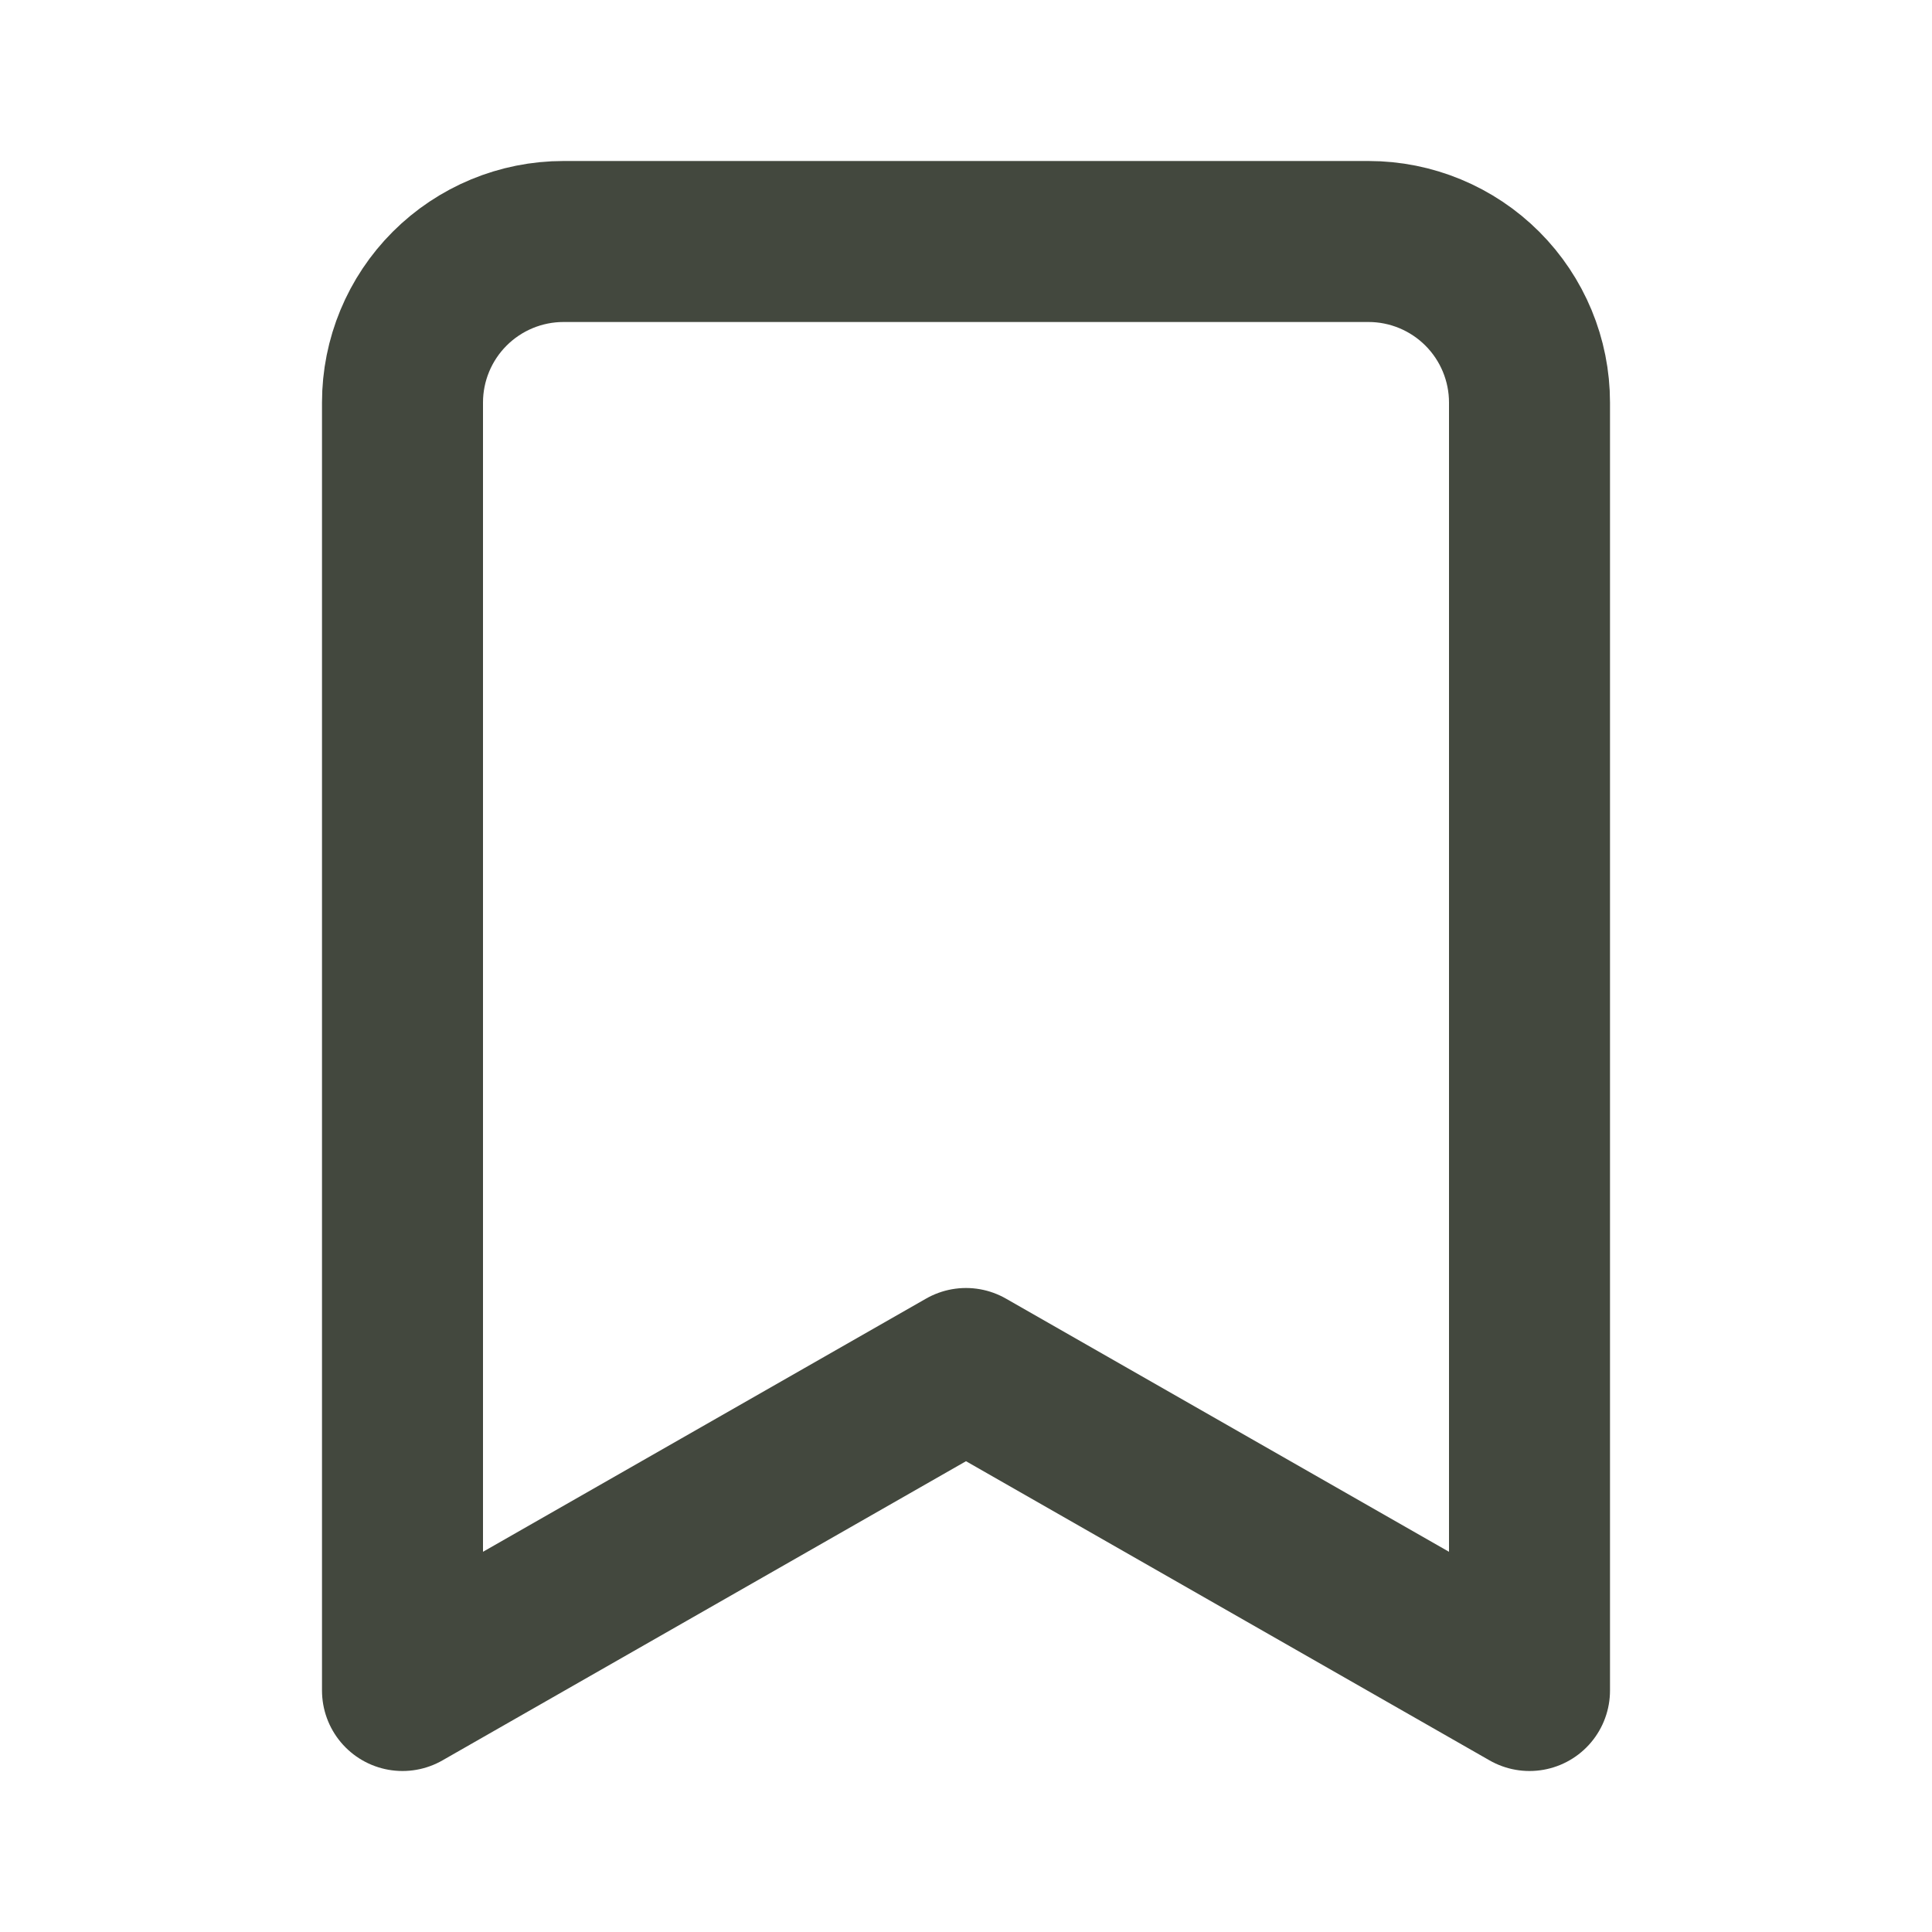
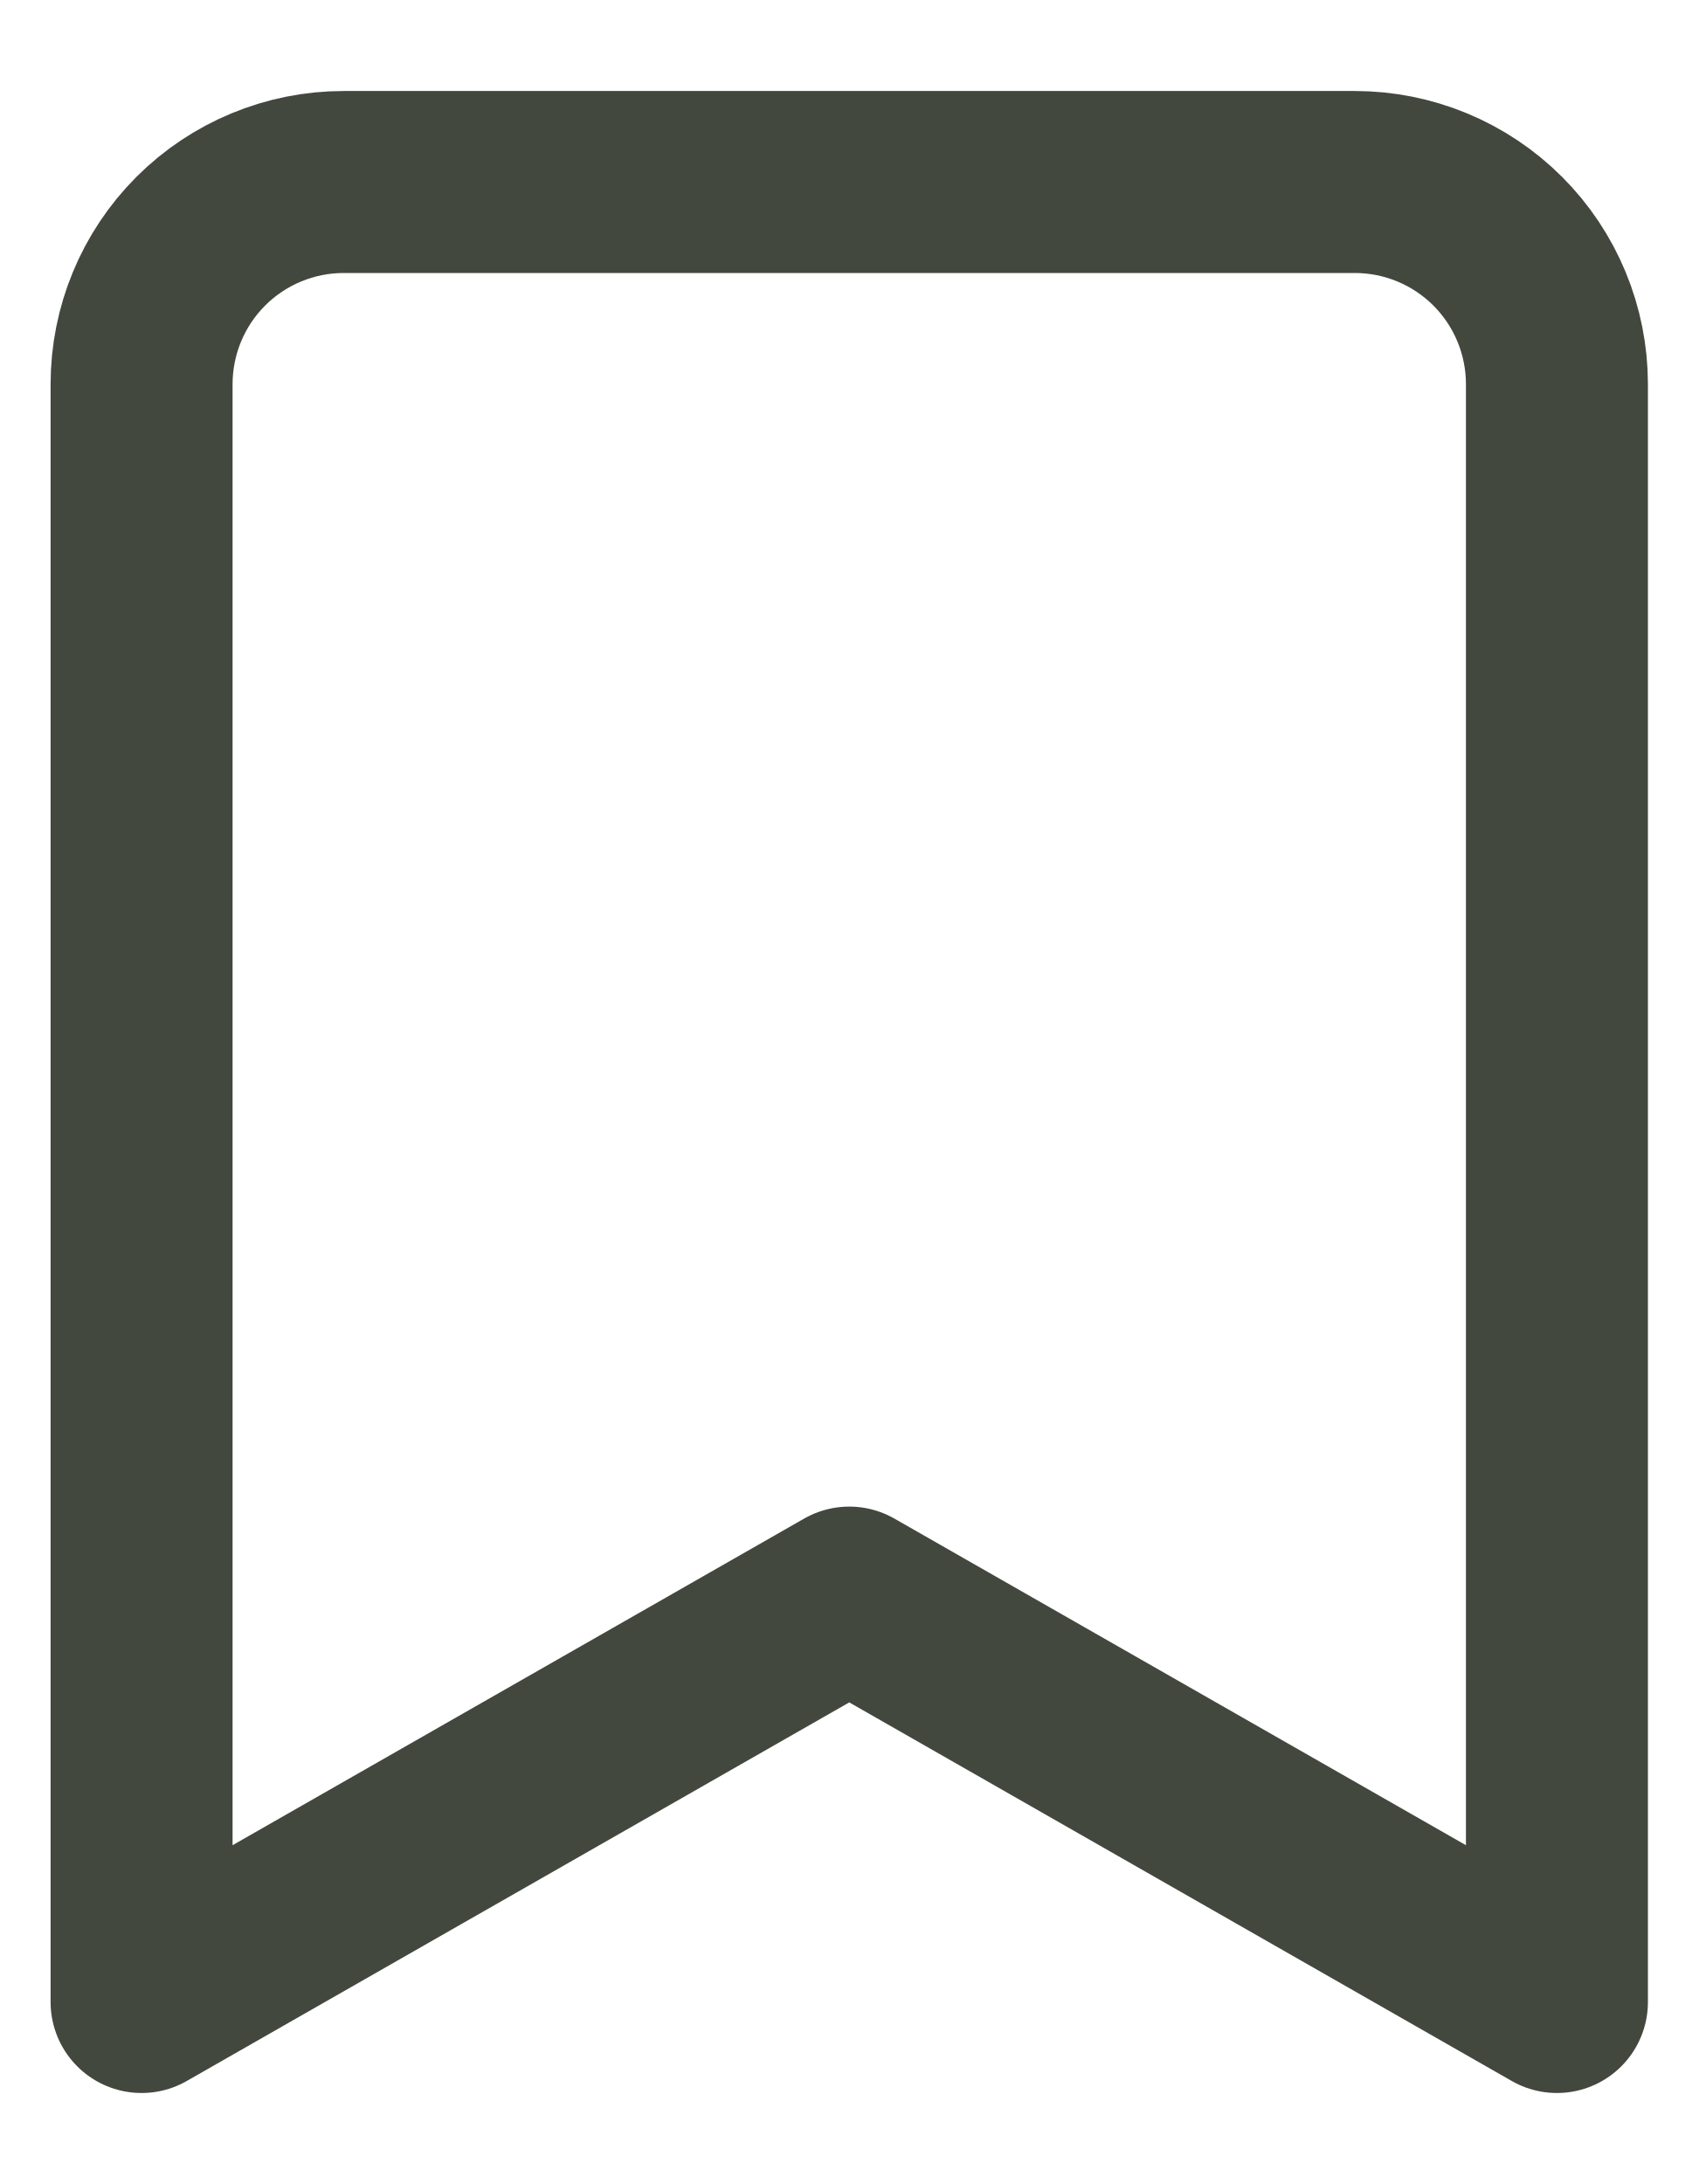
- <svg xmlns="http://www.w3.org/2000/svg" width="24" height="24" viewBox="0 0 24 24" fill="none">
-   <path d="M19 21L12 17L5 21V5C5 4.47 5.211 3.961 5.586 3.586C5.961 3.211 6.47 3 7 3H17C17.53 3 18.039 3.211 18.414 3.586C18.789 3.961 19 4.47 19 5V21Z" stroke="#43483E" stroke-width="2" stroke-linecap="round" stroke-linejoin="round" />
+ <svg xmlns="http://www.w3.org/2000/svg" width="14" height="18" viewBox="0 0 14 18" fill="none">
+   <path d="M12.833 16.5L7 13.167L1.167 16.5V3.167C1.167 2.725 1.342 2.301 1.655 1.988C1.967 1.676 2.391 1.5 2.833 1.5H11.167C11.609 1.5 12.033 1.676 12.345 1.988C12.658 2.301 12.833 2.725 12.833 3.167V16.5Z" stroke="#43483E" stroke-width="1.5" stroke-linecap="round" stroke-linejoin="round" />
</svg>
